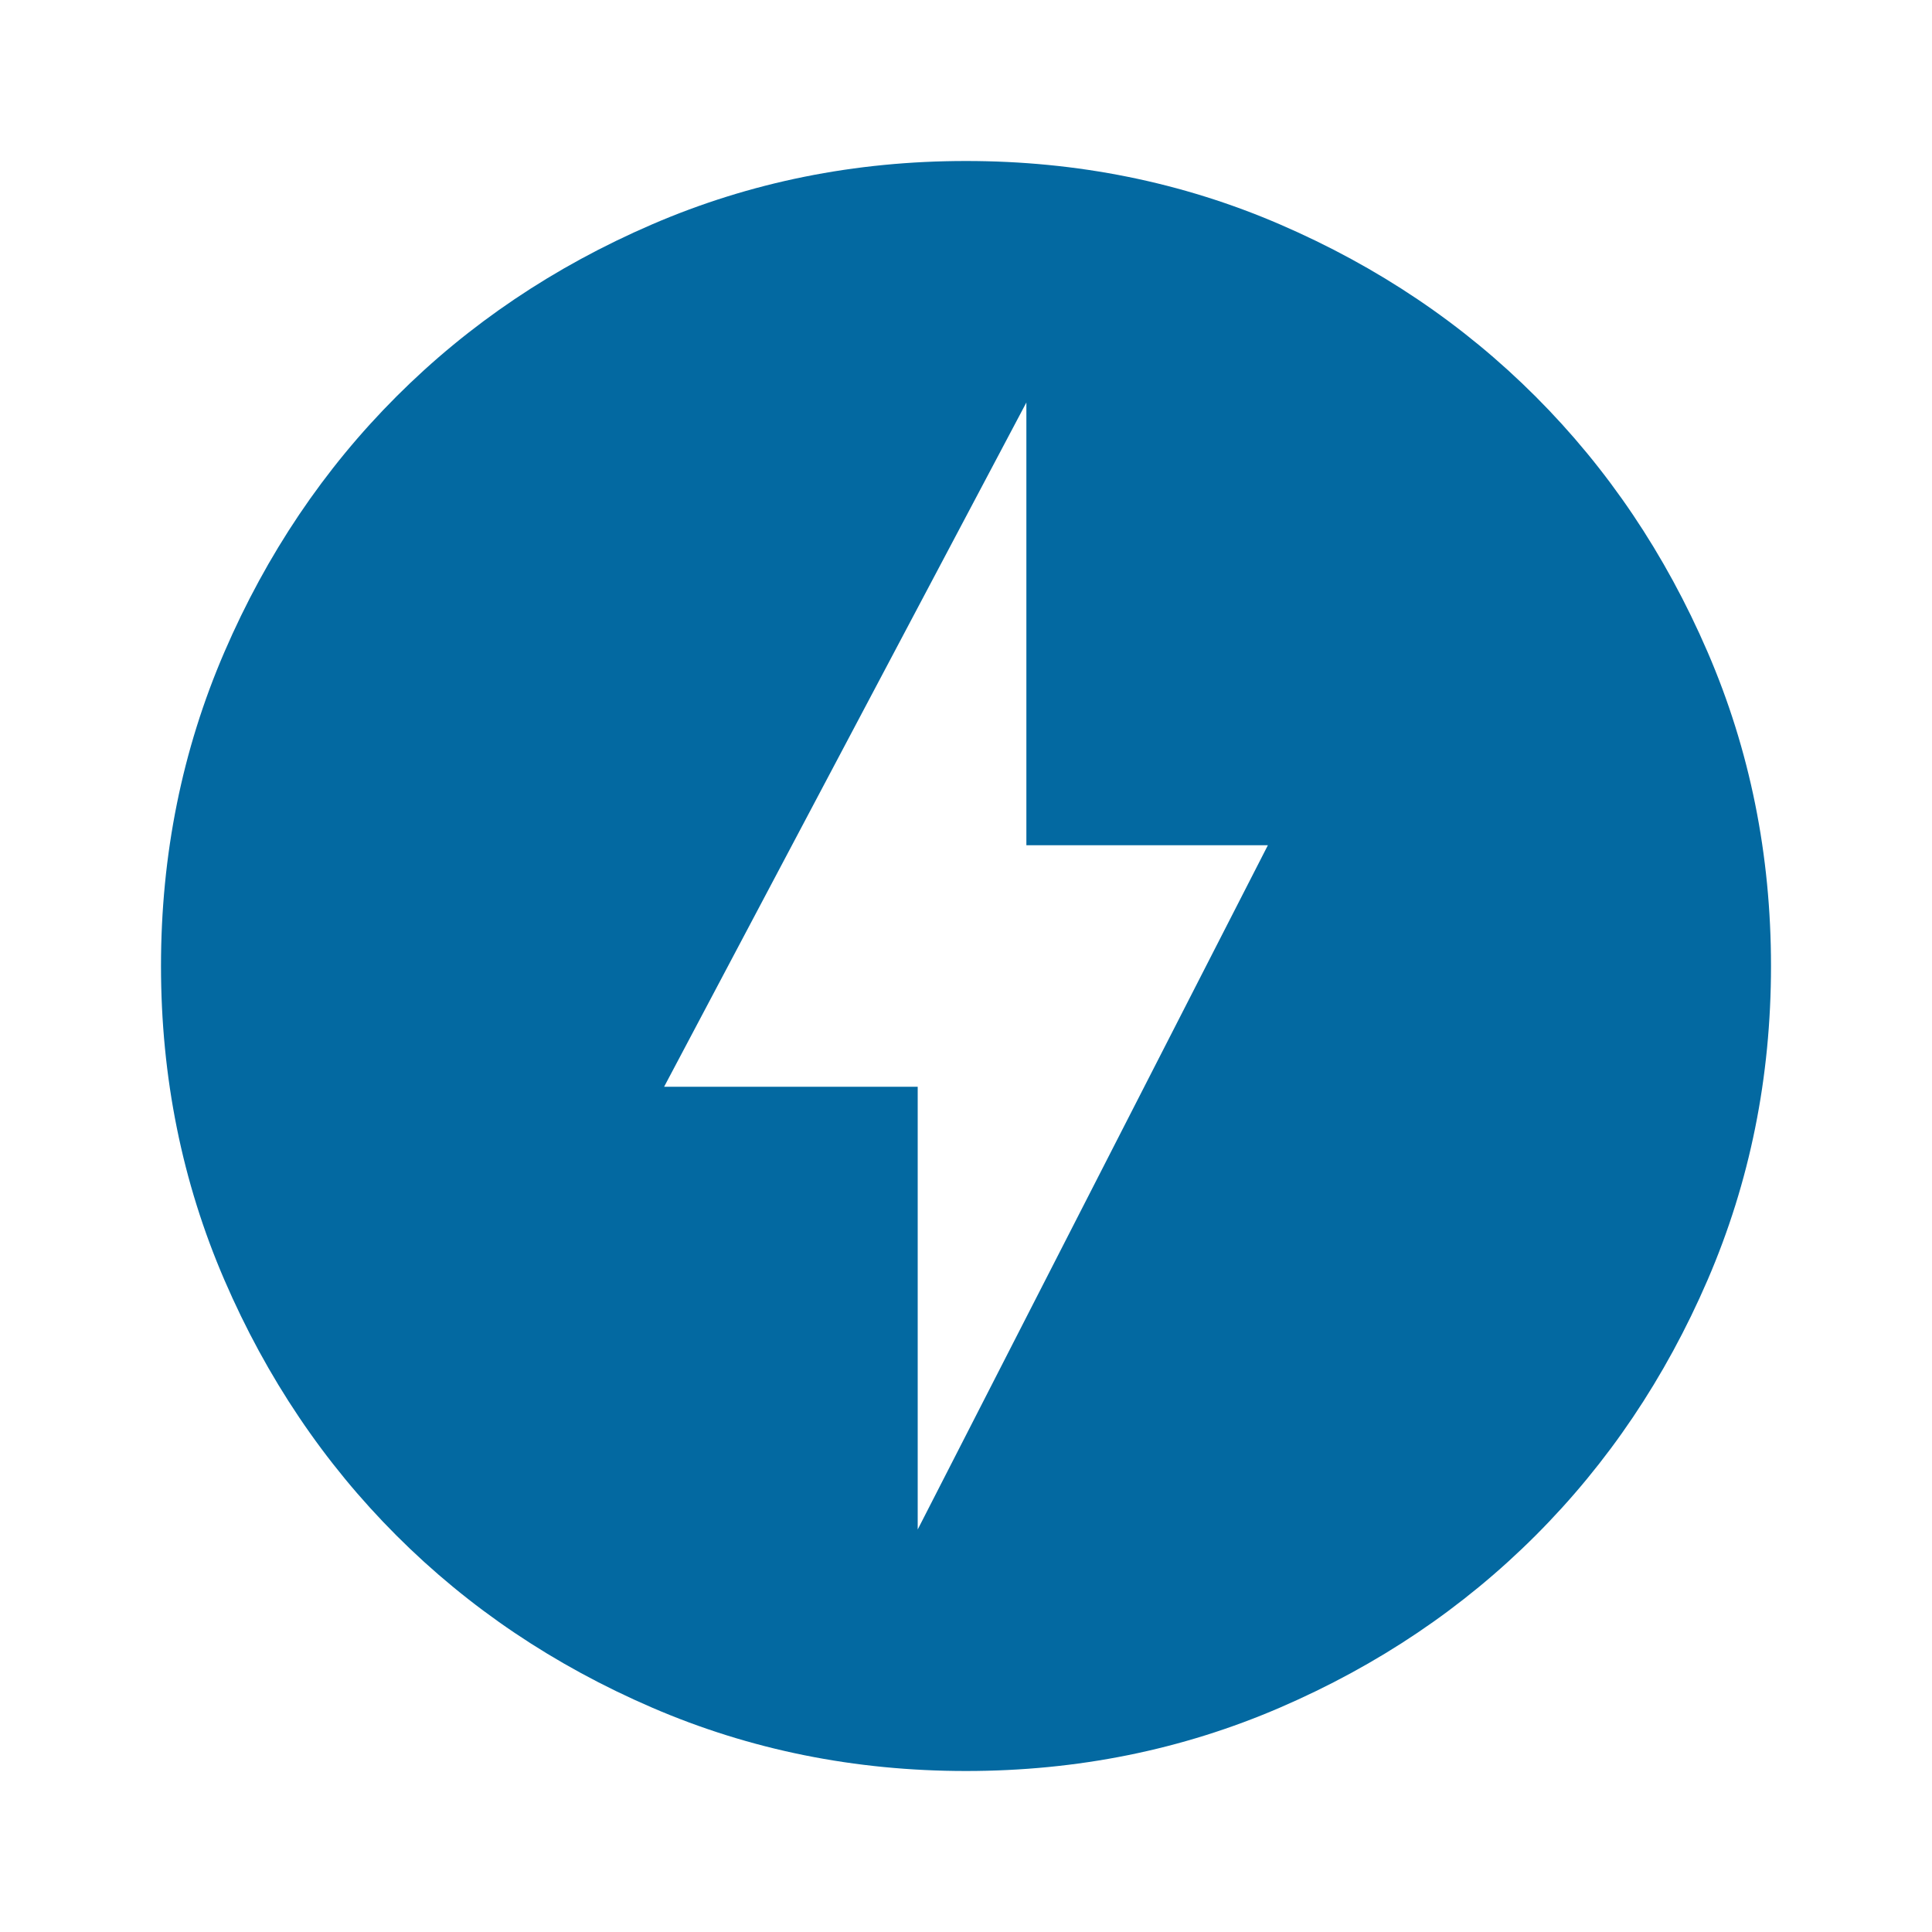
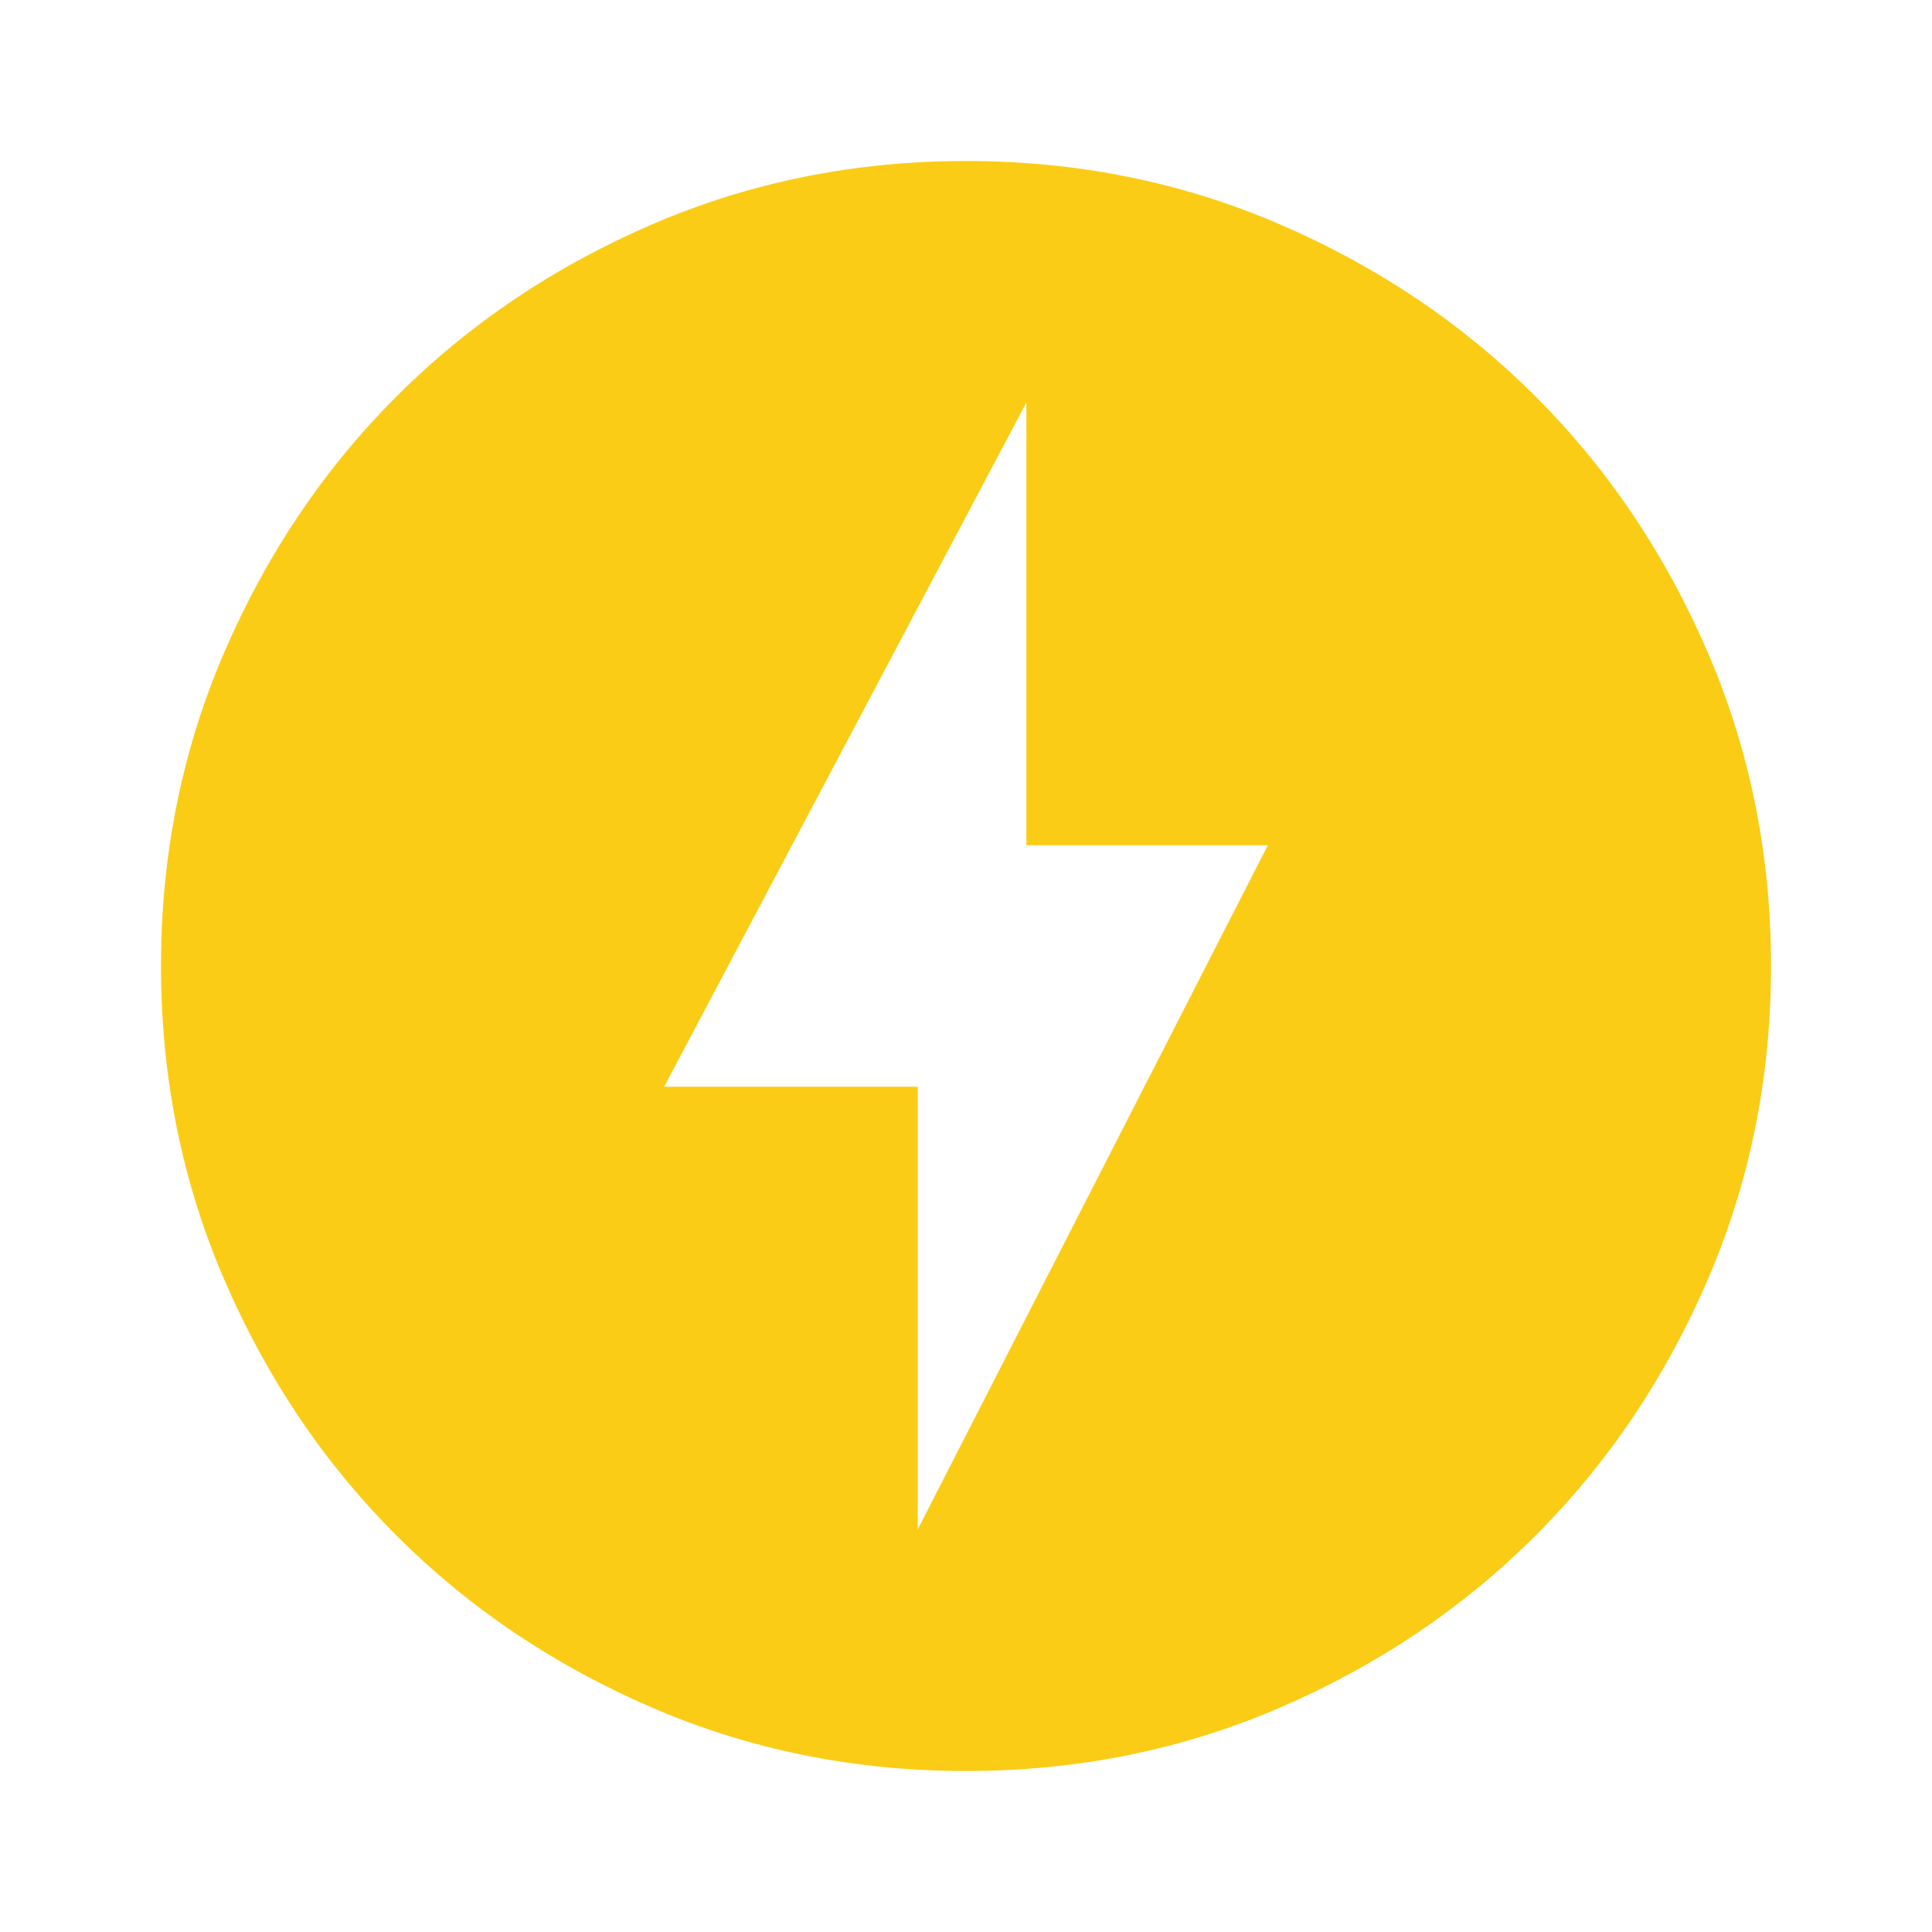
<svg xmlns="http://www.w3.org/2000/svg" height="24" viewBox="0 -960 960 960" width="24">
-   <path d="m456-200 174-340H510v-220L330-420h126v220Zm24 120q-83 0-156-31.5T197-197q-54-54-85.5-127T80-480q0-83 31.5-156T197-763q54-54 127-85.5T480-880q83 0 156 31.5T763-763q54 54 85.5 127T880-480q0 83-31.5 156T763-197q-54 54-127 85.5T480-80Z" fill="#0369A1" />
+   <path d="m456-200 174-340H510v-220L330-420h126v220Zm24 120q-83 0-156-31.5T197-197q-54-54-85.5-127T80-480q0-83 31.5-156T197-763q54-54 127-85.5T480-880q83 0 156 31.5T763-763q54 54 85.5 127T880-480q0 83-31.5 156T763-197q-54 54-127 85.5T480-80Z" fill="#FACC15" />
</svg>
